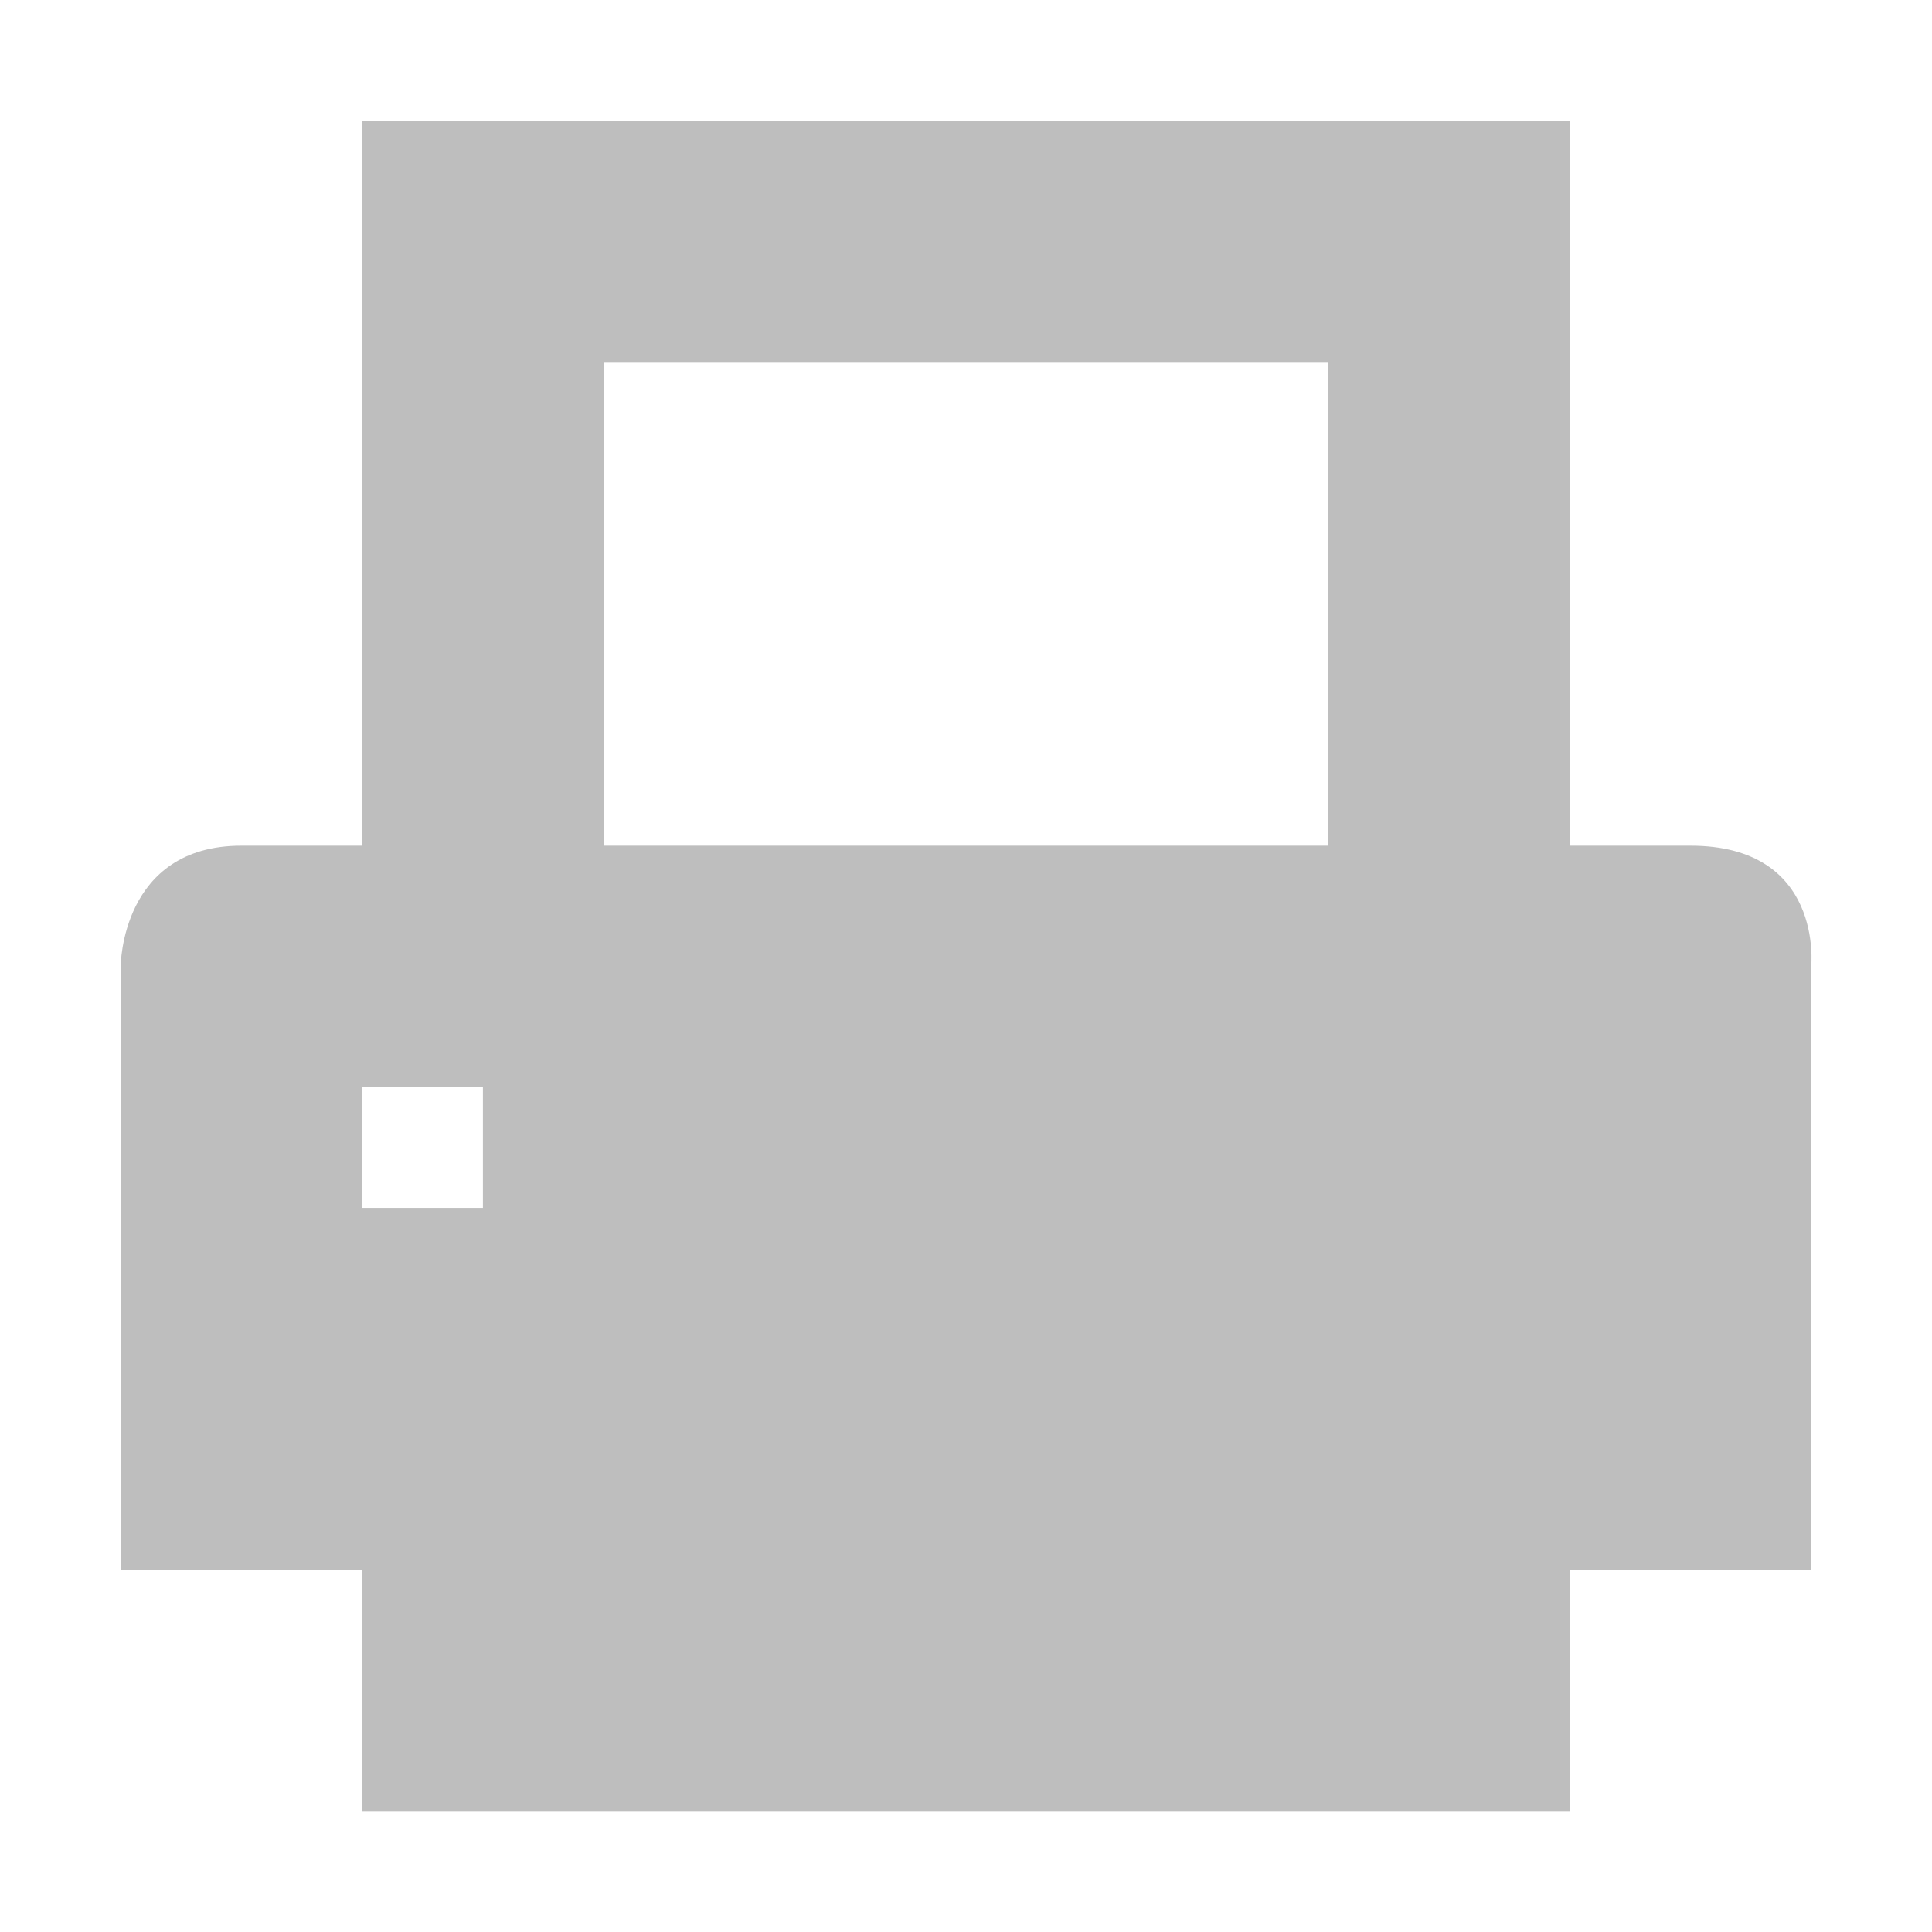
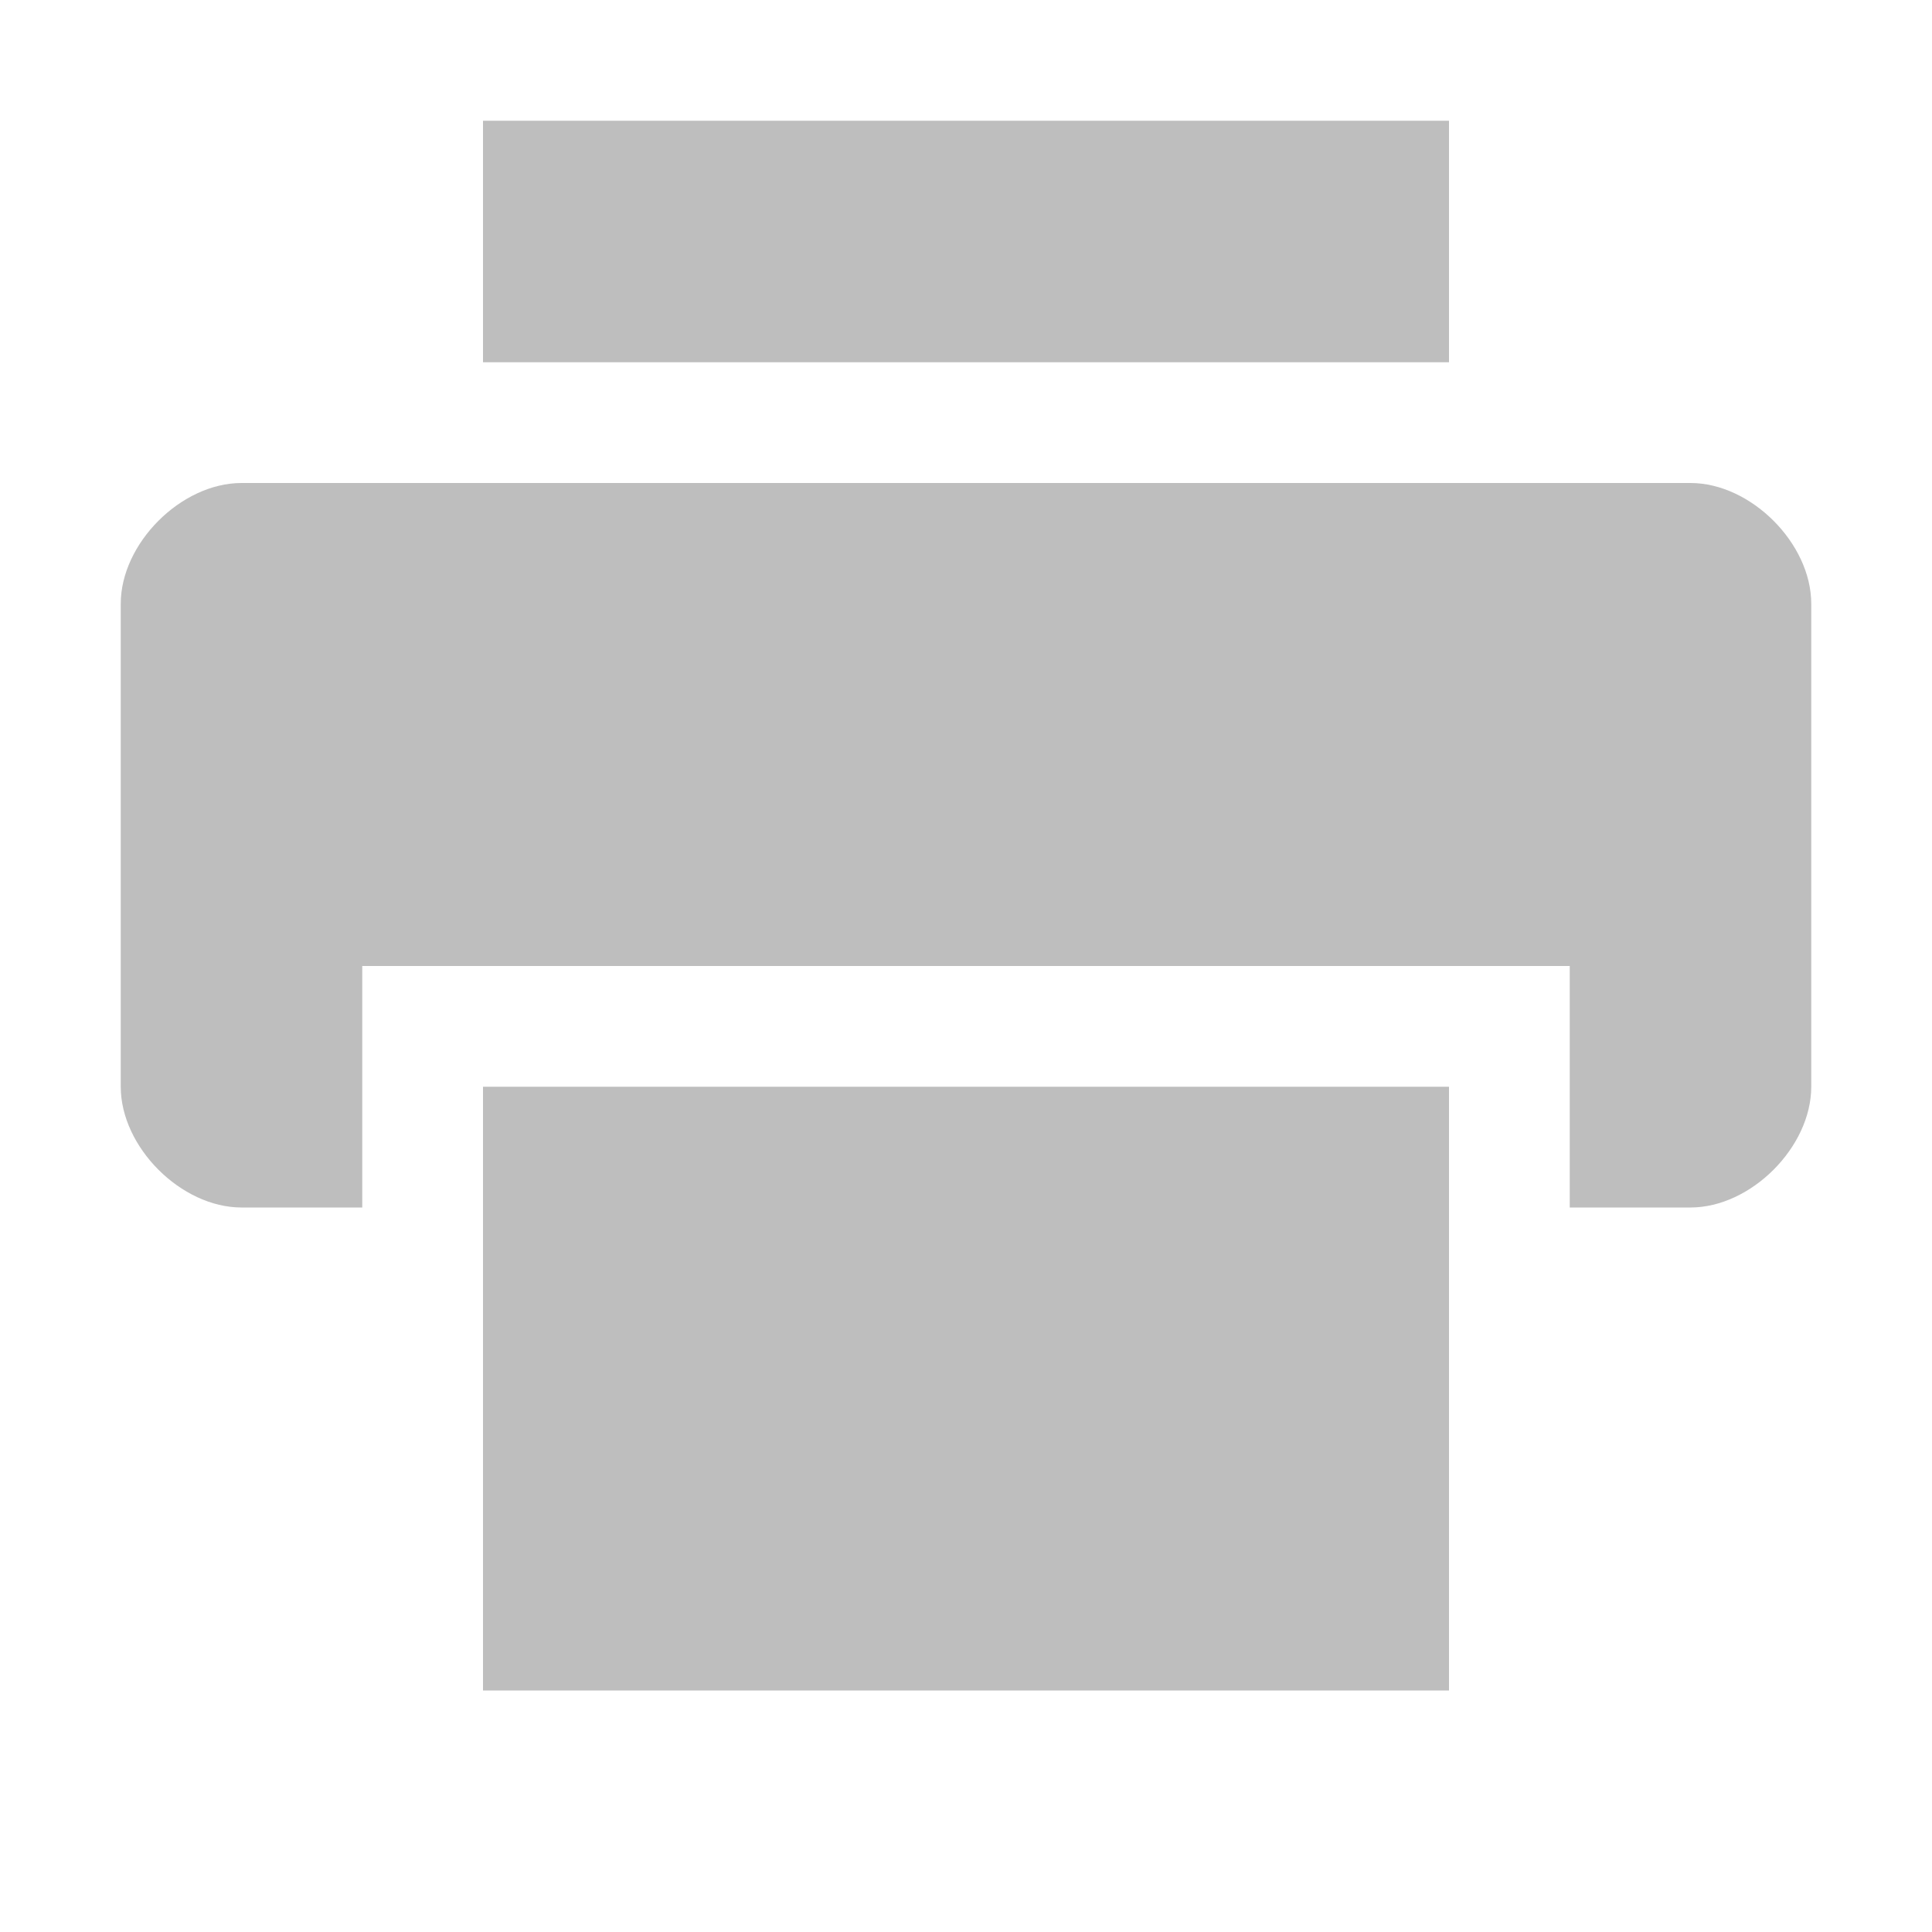
<svg xmlns="http://www.w3.org/2000/svg" xmlns:ns1="http://www.openswatchbook.org/uri/2009/osb" height="16" id="svg7384" style="enable-background:new" version="1.1" width="16">
  <defs id="defs7386">
    <linearGradient id="linearGradient5606" ns1:paint="solid">
      <stop id="stop5608" offset="0" style="stop-color:#000000;stop-opacity:1;" />
    </linearGradient>
    <filter color-interpolation-filters="sRGB" id="filter7554">
      <feBlend id="feBlend7556" in2="BackgroundImage" mode="darken" />
    </filter>
  </defs>
-   <g id="layer9" style="display:inline" transform="translate(-445.0006,351.0067)">
-     <path d="m 448,-350.003 0,6 -1,0 c -1,0 -1,1 -1,1 l 0,5 2,0 0,2 10,0 0,-2 2,0 0,-5 c 0,0 0.108,-1 -1,-1 l -1,0 0,-6 z m 2,2 6,0 0,4 -6,0 z m -2,6 1,0 0,1 -1,0 z" id="path8522" style="color:#000000;fill:#bebebe;fill-opacity:1;fill-rule:nonzero;stroke:none;stroke-width:4;marker:none;visibility:visible;display:inline;overflow:visible;enable-background:accumulate" />
+   <g id="layer9" style="display:inline" transform="translate(-445.0004,351.0034)">
+     <g id="g10819-6" transform="translate(397.0004,-749.0034)">
+       
+     </g>
+     <g id="layer1-6-6" transform="translate(445.0004,-351.0034)">
+       <path d="M 2,4 C 1.5,4 1,4.5 1,5 l 0,4 c 0,0.5 0.5,1 1,1 l 1,0 0,-2 10,0 0,2 1,0 c 0.5,0 1,-0.5 1,-1 L 15,5 C 15,4.5 14.5,4 14,4 L 2,4 z" id="path3520-7" style="fill:#bebebe;fill-opacity:1;stroke:none" />
+       <path d="M 4,1 4,3 12,3 12,1 4,1 z" id="path4804-6" style="fill:#bebebe;fill-opacity:1;stroke:none" />
+       <path d="M 4,9 4,14 l 8,0 0,-5 z" id="path4806-79" style="fill:#bebebe;fill-opacity:1;stroke:none" />
+     </g>
  </g>
-   <g id="layer10" style="display:inline;filter:url(#filter7554)" transform="translate(-445.0006,351.0067)" />
-   <g id="layer1" style="display:inline" transform="translate(-204.0004,-265.9933)" />
-   <g id="layer14" style="display:inline" transform="translate(-445.0006,351.0067)" />
-   <g id="layer15" style="display:inline" transform="translate(-445.0006,351.0067)" />
-   <g id="g71291" style="display:inline" transform="translate(-445.0006,351.0067)" />
-   <g id="layer2" style="display:inline" transform="translate(-204.0004,-115.9933)" />
-   <g id="g6058" style="display:inline" transform="translate(-204.0004,-115.9933)" />
-   <g id="layer12" style="display:inline" transform="translate(-445.0006,351.0067)" />
+   <g id="layer10" style="display:inline;filter:url(#filter7554)" transform="translate(-445.0004,351.0034)" />
+   <g id="layer1" style="display:inline" transform="translate(-204.0002,-265.9966)" />
+   <g id="layer14" style="display:inline" transform="translate(-445.0004,351.0034)" />
+   <g id="layer15" style="display:inline" transform="translate(-445.0004,351.0034)" />
+   <g id="g71291" style="display:inline" transform="translate(-445.0004,351.0034)" />
+   <g id="layer2" style="display:inline" transform="translate(-204.0002,-115.9966)" />
+   <g id="g6058" style="display:inline" transform="translate(-204.0002,-115.9966)" />
+   <g id="layer12" style="display:inline" transform="translate(-445.0004,351.0034)" />
</svg>
